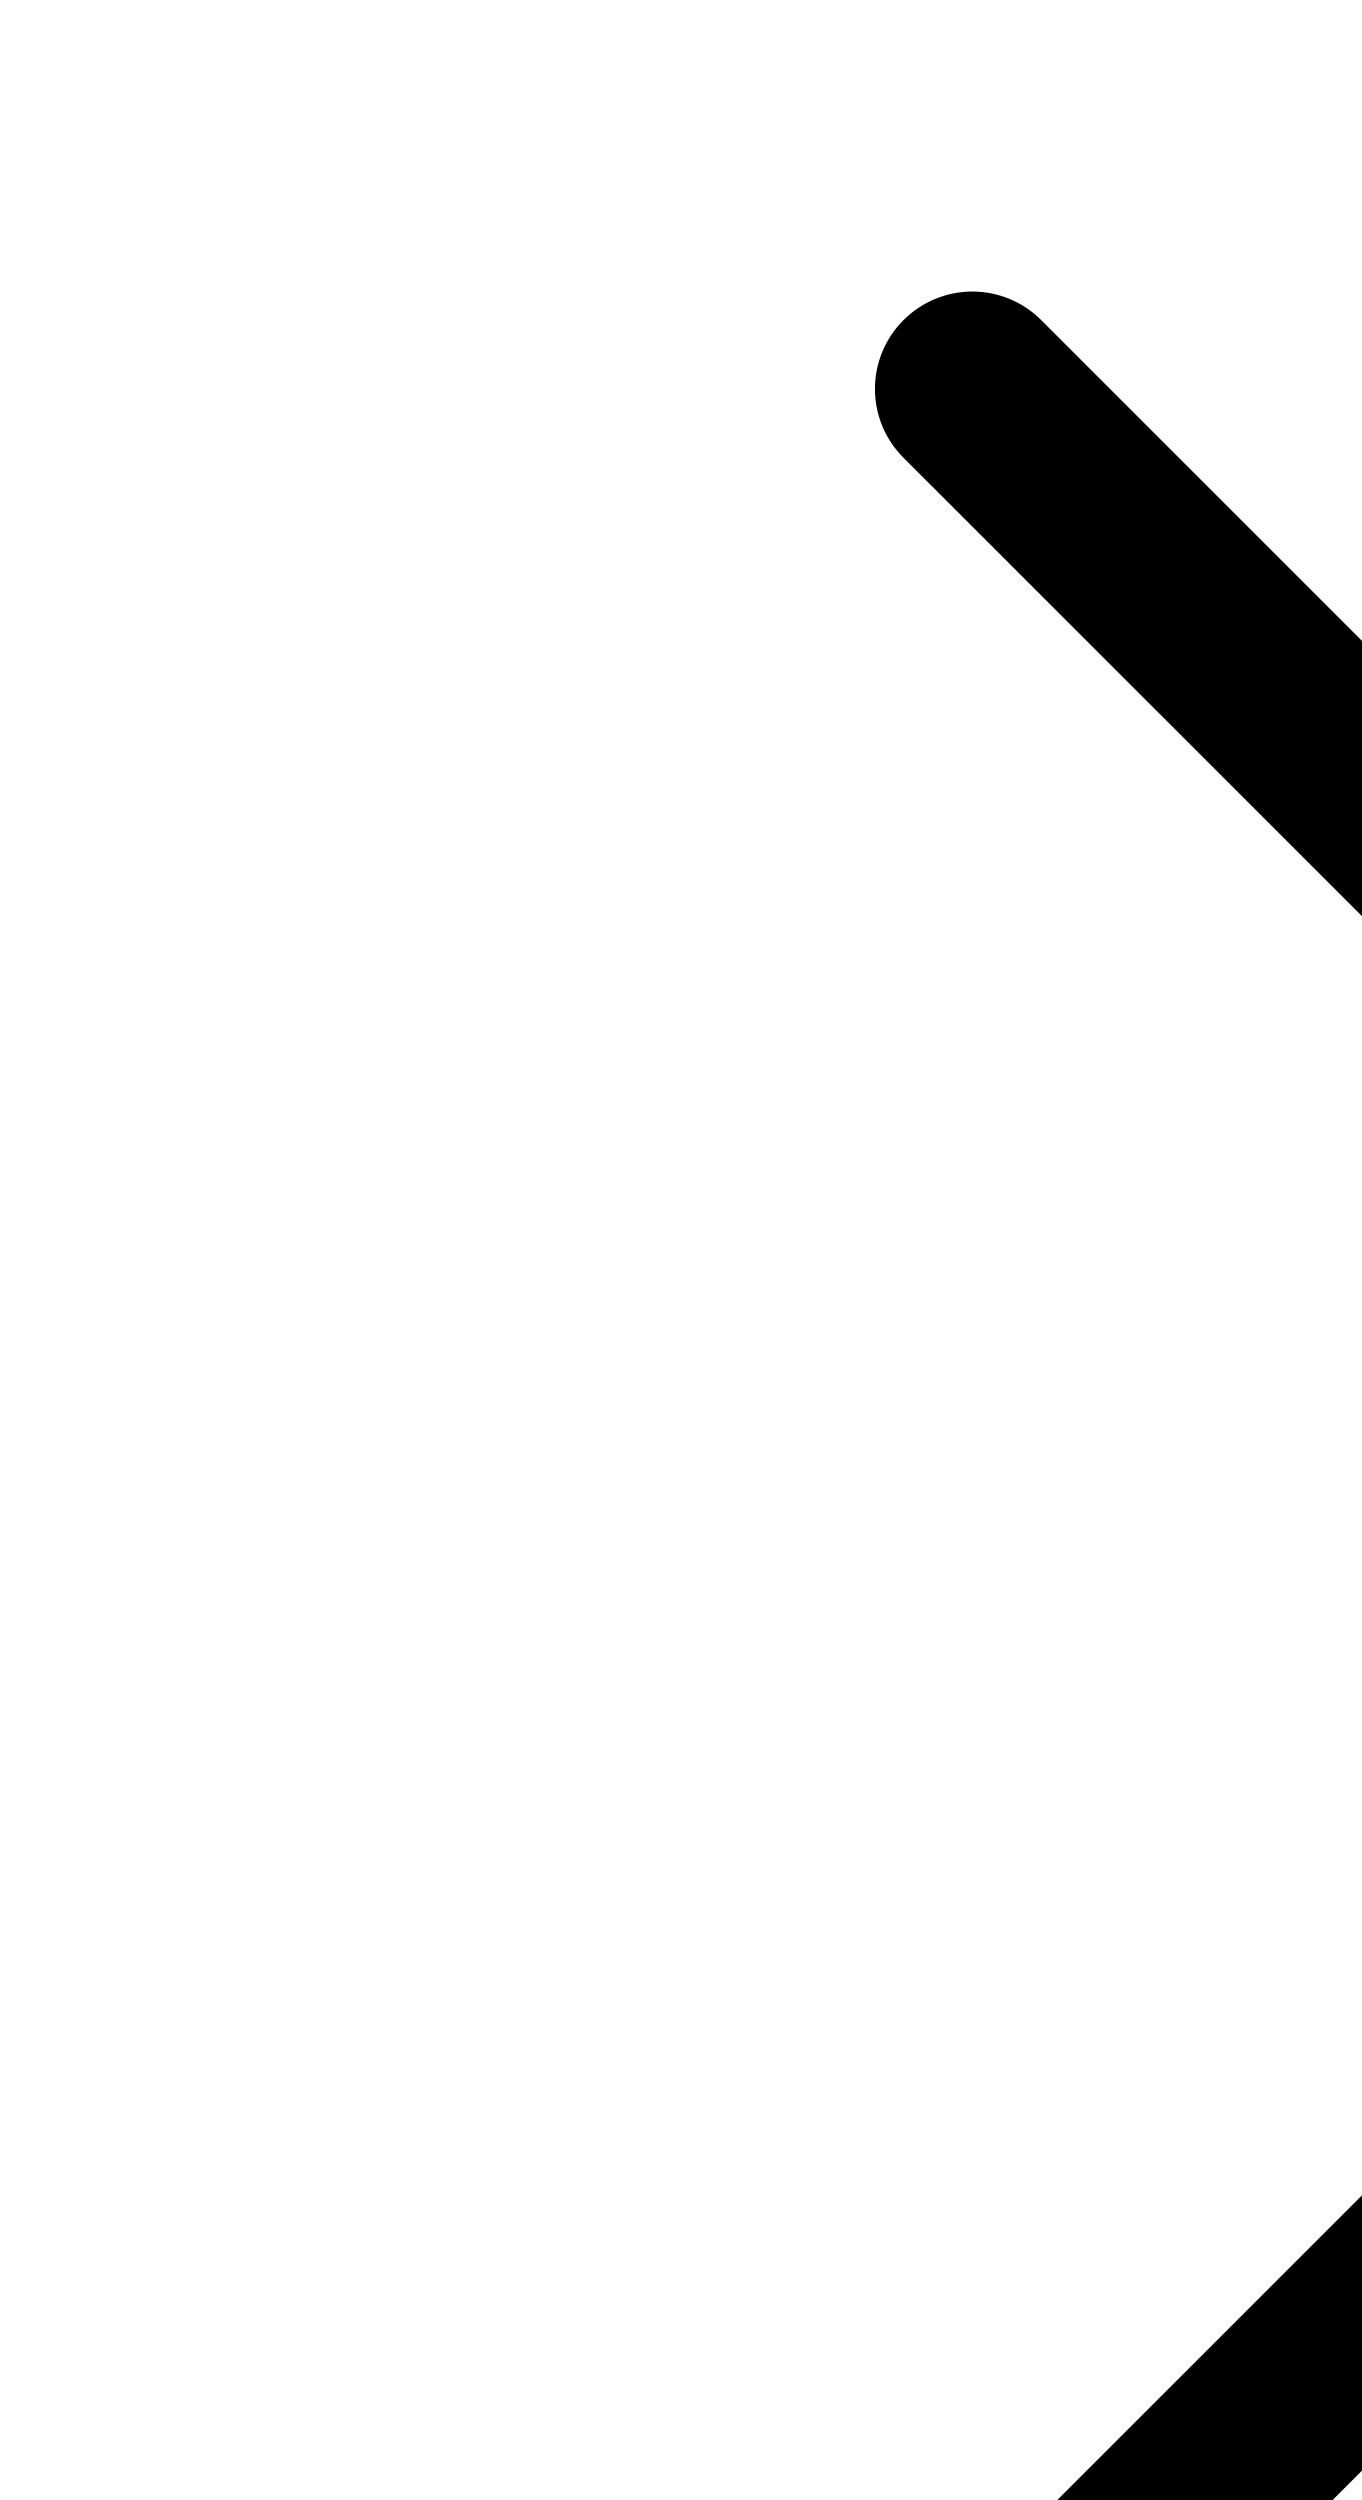
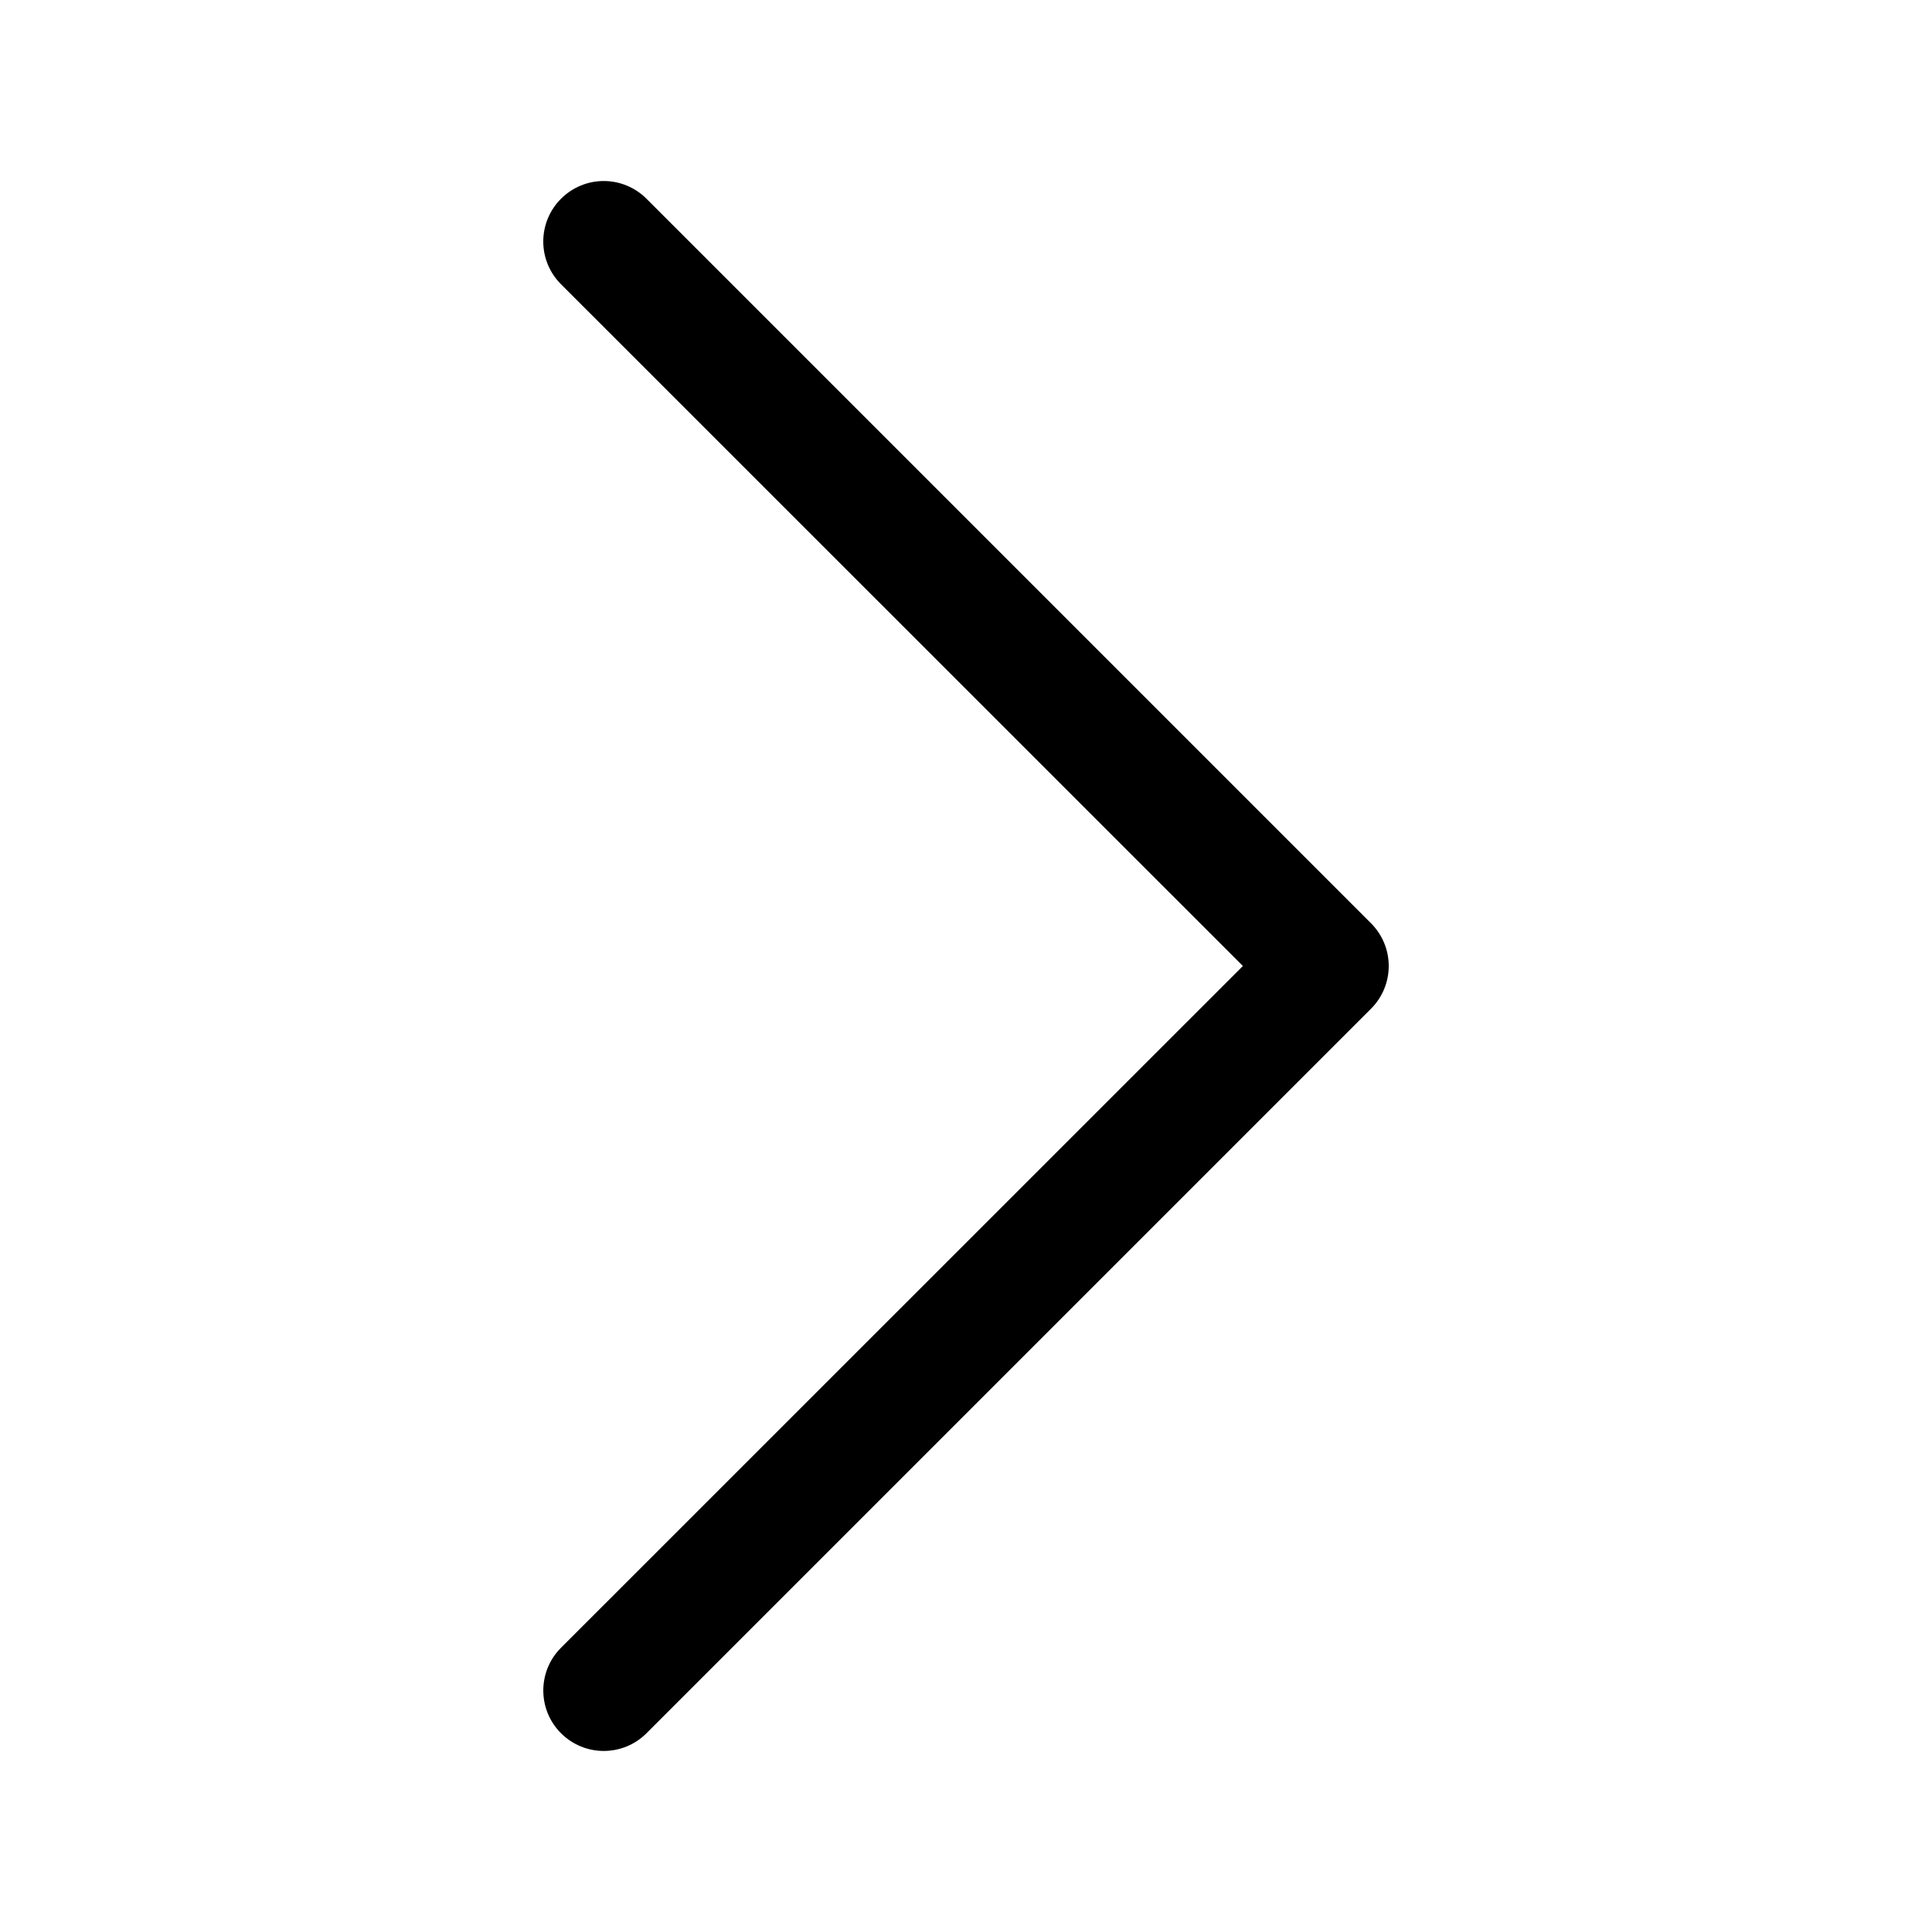
- <svg xmlns="http://www.w3.org/2000/svg" id="icon">
+ <svg xmlns="http://www.w3.org/2000/svg" viewBox="0 0 16 16" id="icon">
  <path fill-rule="evenodd" d="M4.646 1.646a.5.5 0 0 1 .708 0l6 6a.5.5 0 0 1 0 .708l-6 6a.5.5 0 0 1-.708-.708L10.293 8 4.646 2.354a.5.5 0 0 1 0-.708" />
</svg>
